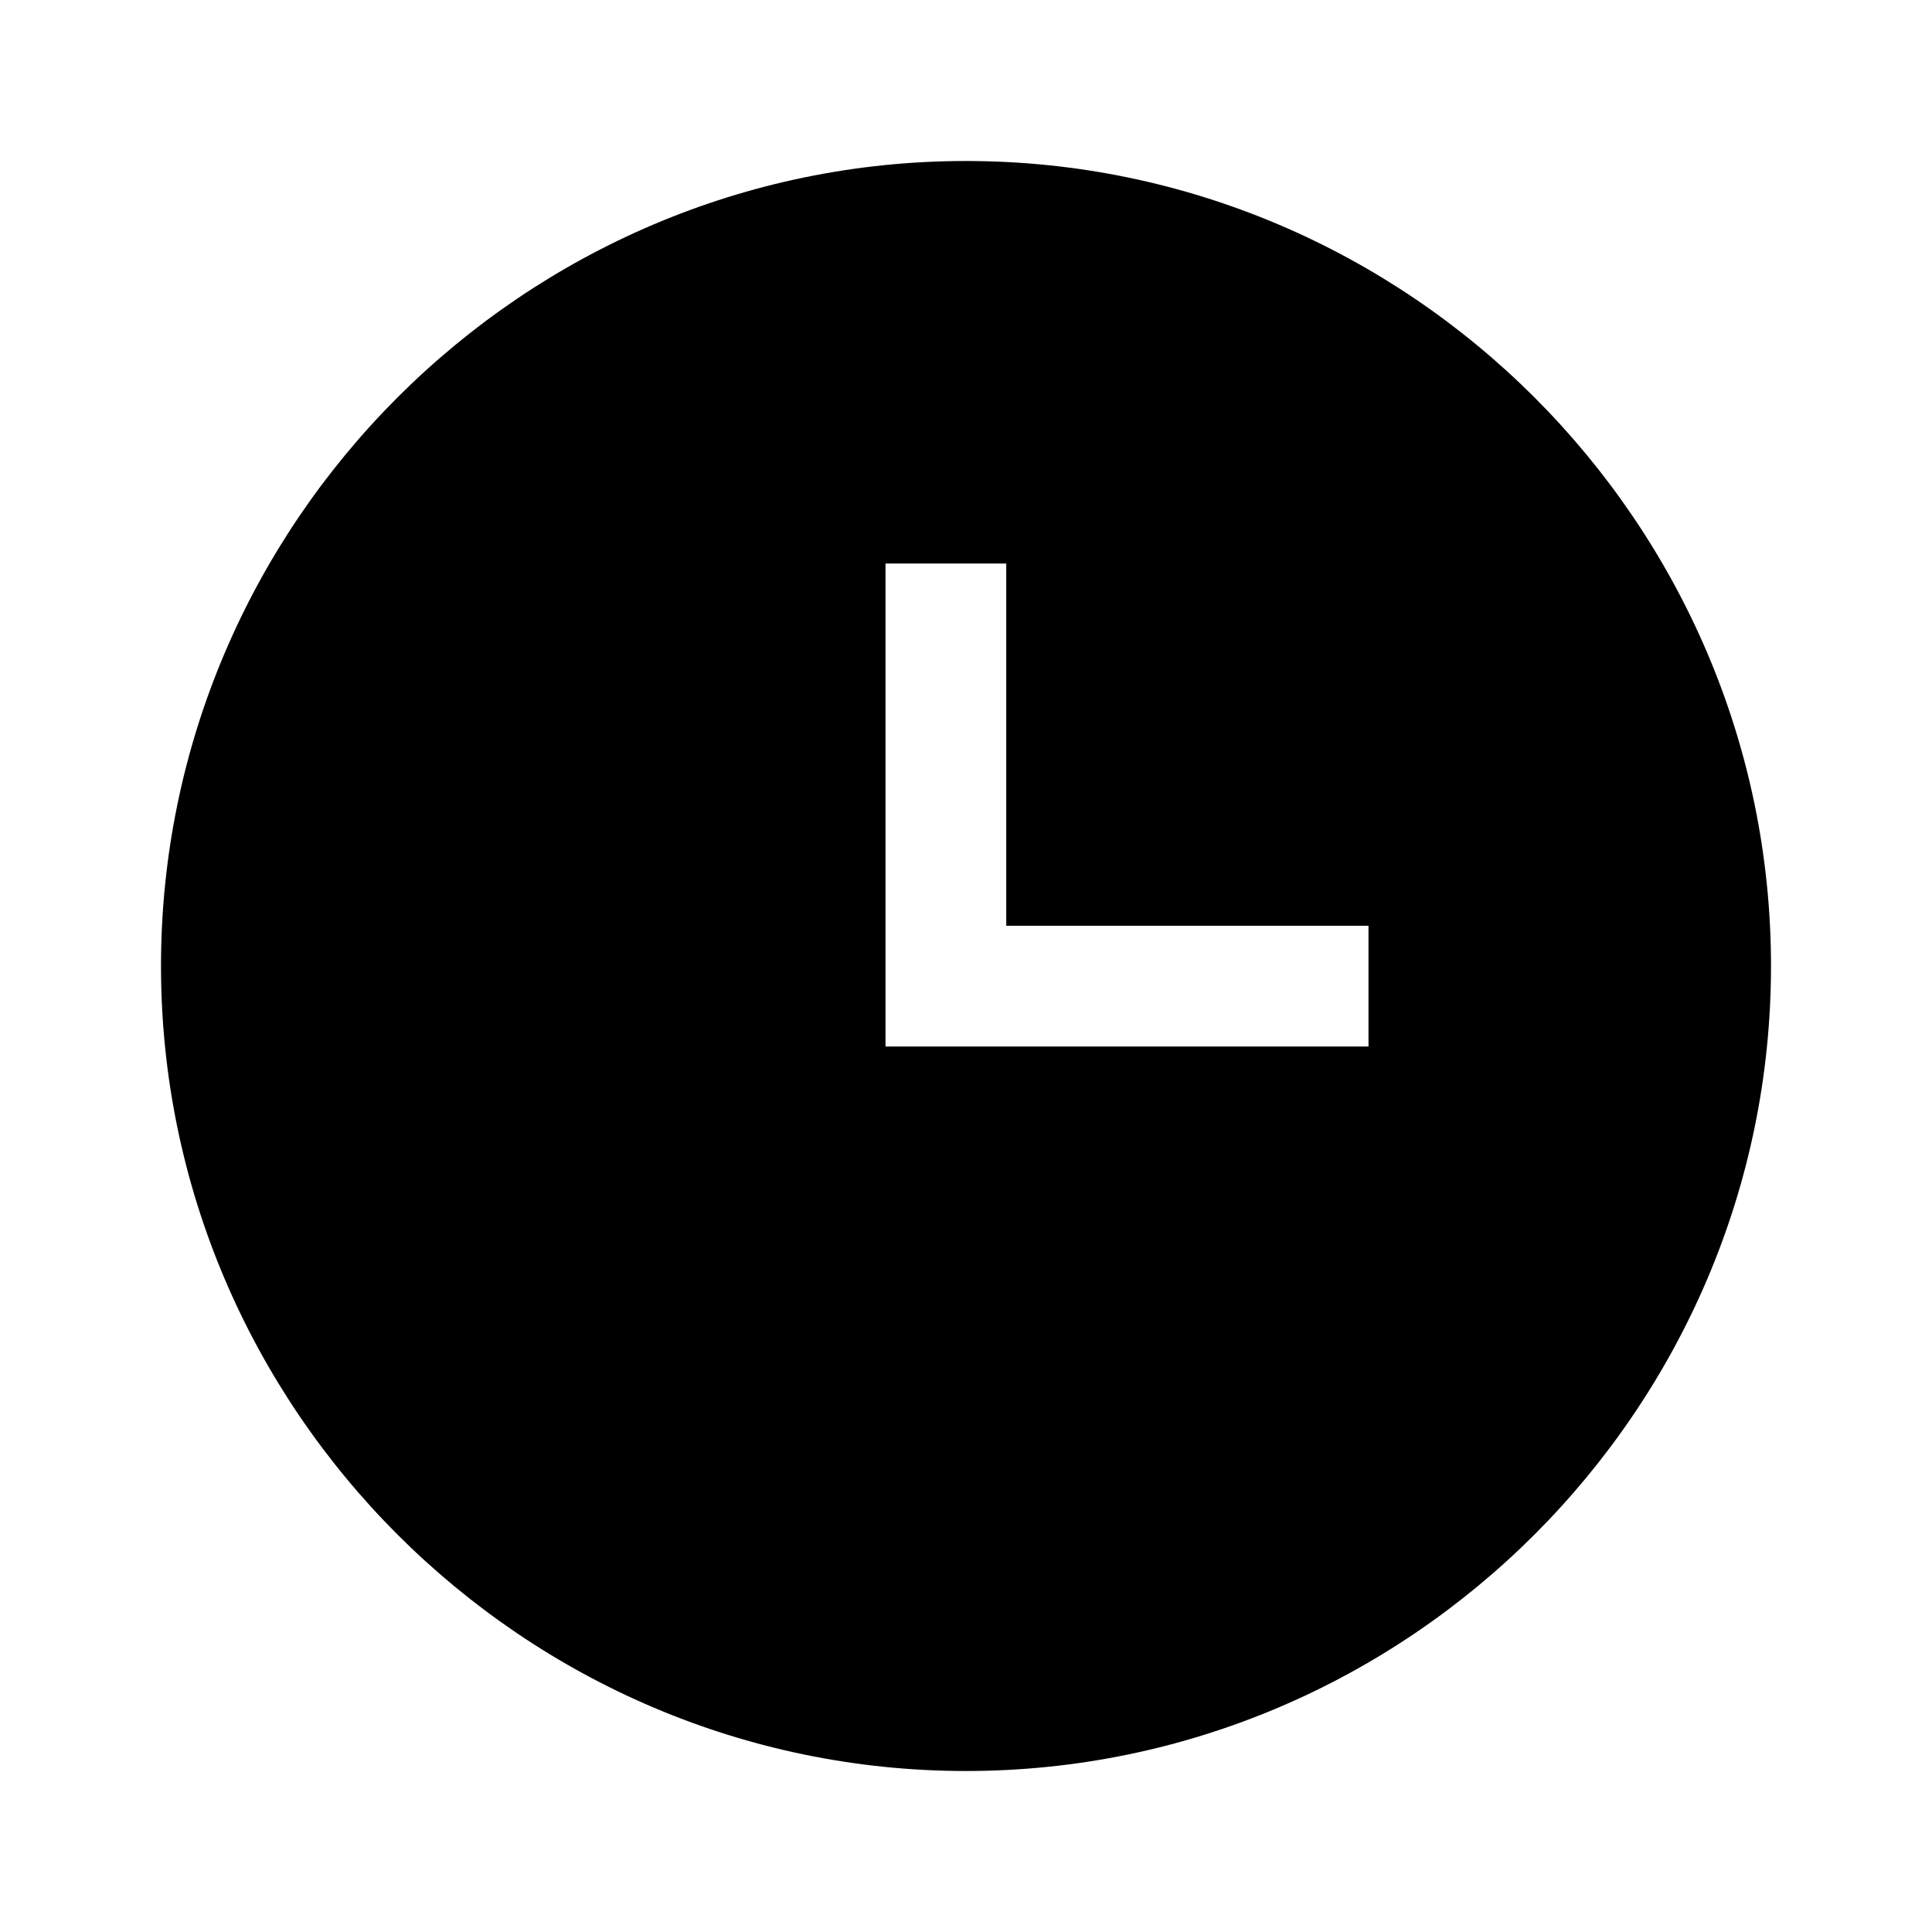
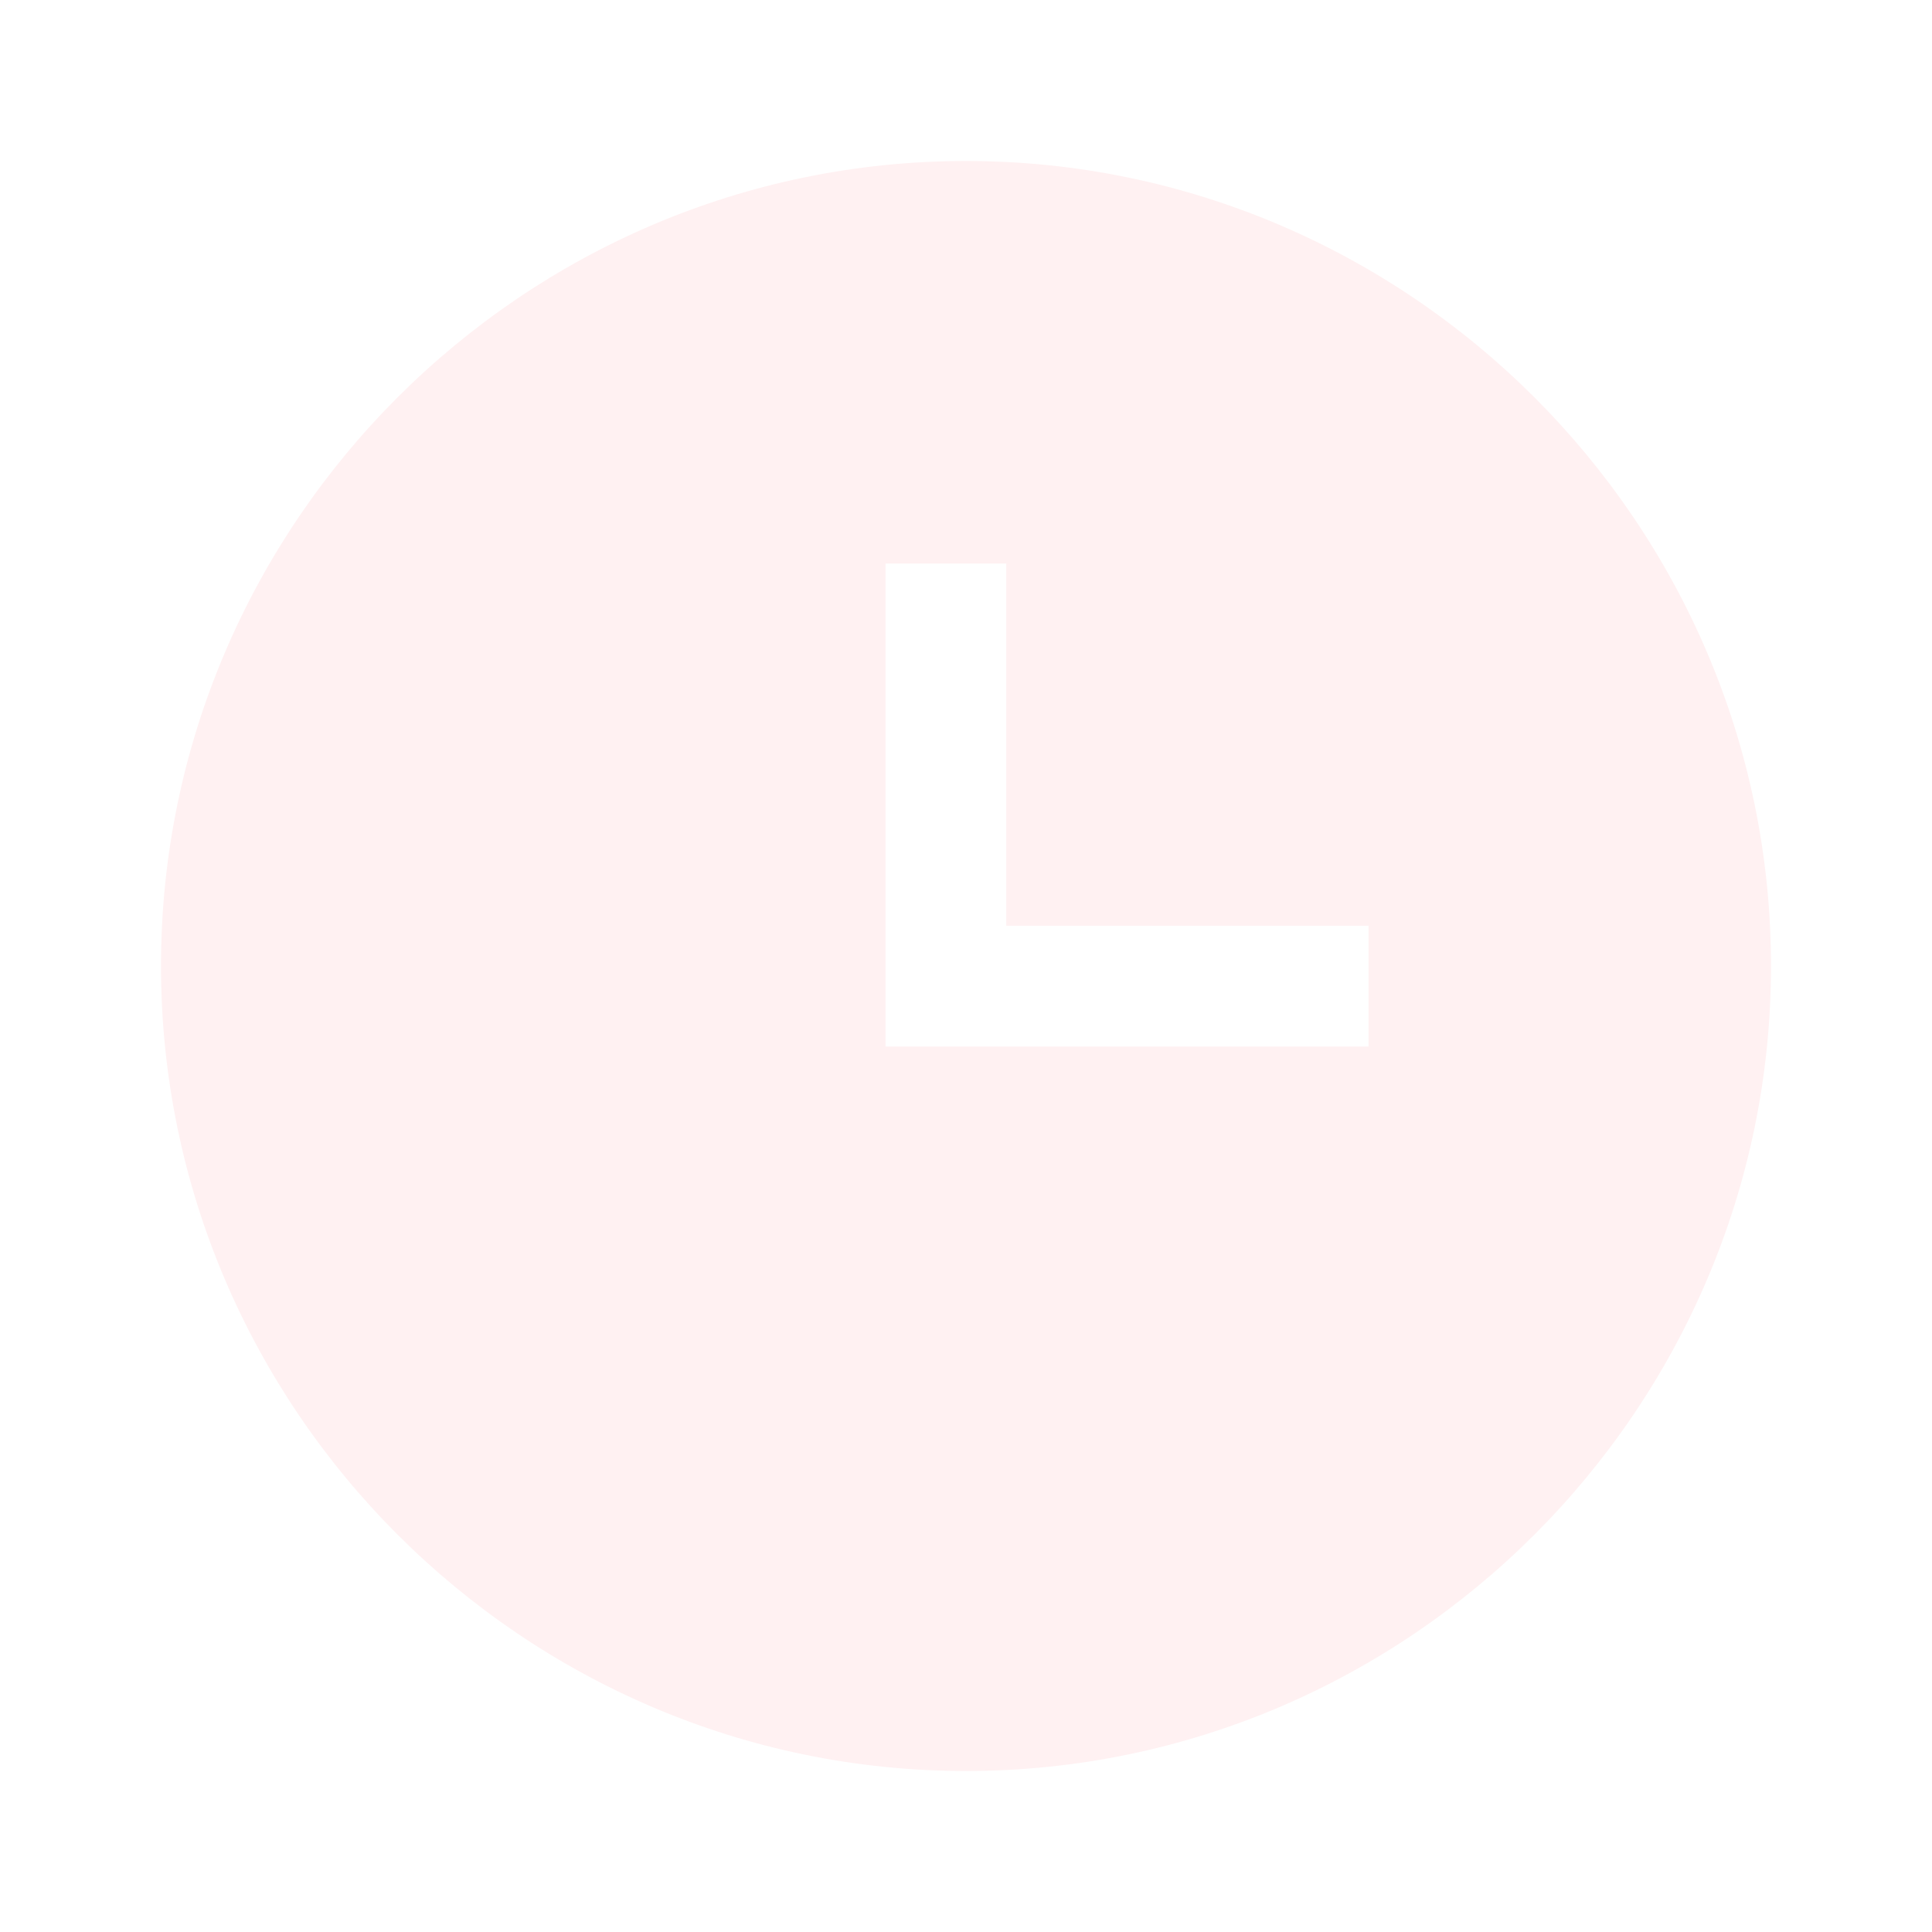
<svg xmlns="http://www.w3.org/2000/svg" version="1.1" width="24" height="24" viewBox="0 0 24 24">
-   <path d="M12 2C6.5 2 2 6.5 2 12C2 17.5 6.5 22 12 22C17.5 22 22 17.5 22 12S17.5 2 12 2M17 13H11V7H12.5V11.5H17V13Z" />
+   <path fill="#fff1f2" d="M12 2C6.5 2 2 6.5 2 12C2 17.5 6.5 22 12 22C17.5 22 22 17.5 22 12S17.5 2 12 2M17 13H11V7H12.5V11.5H17V13Z" />
</svg>
